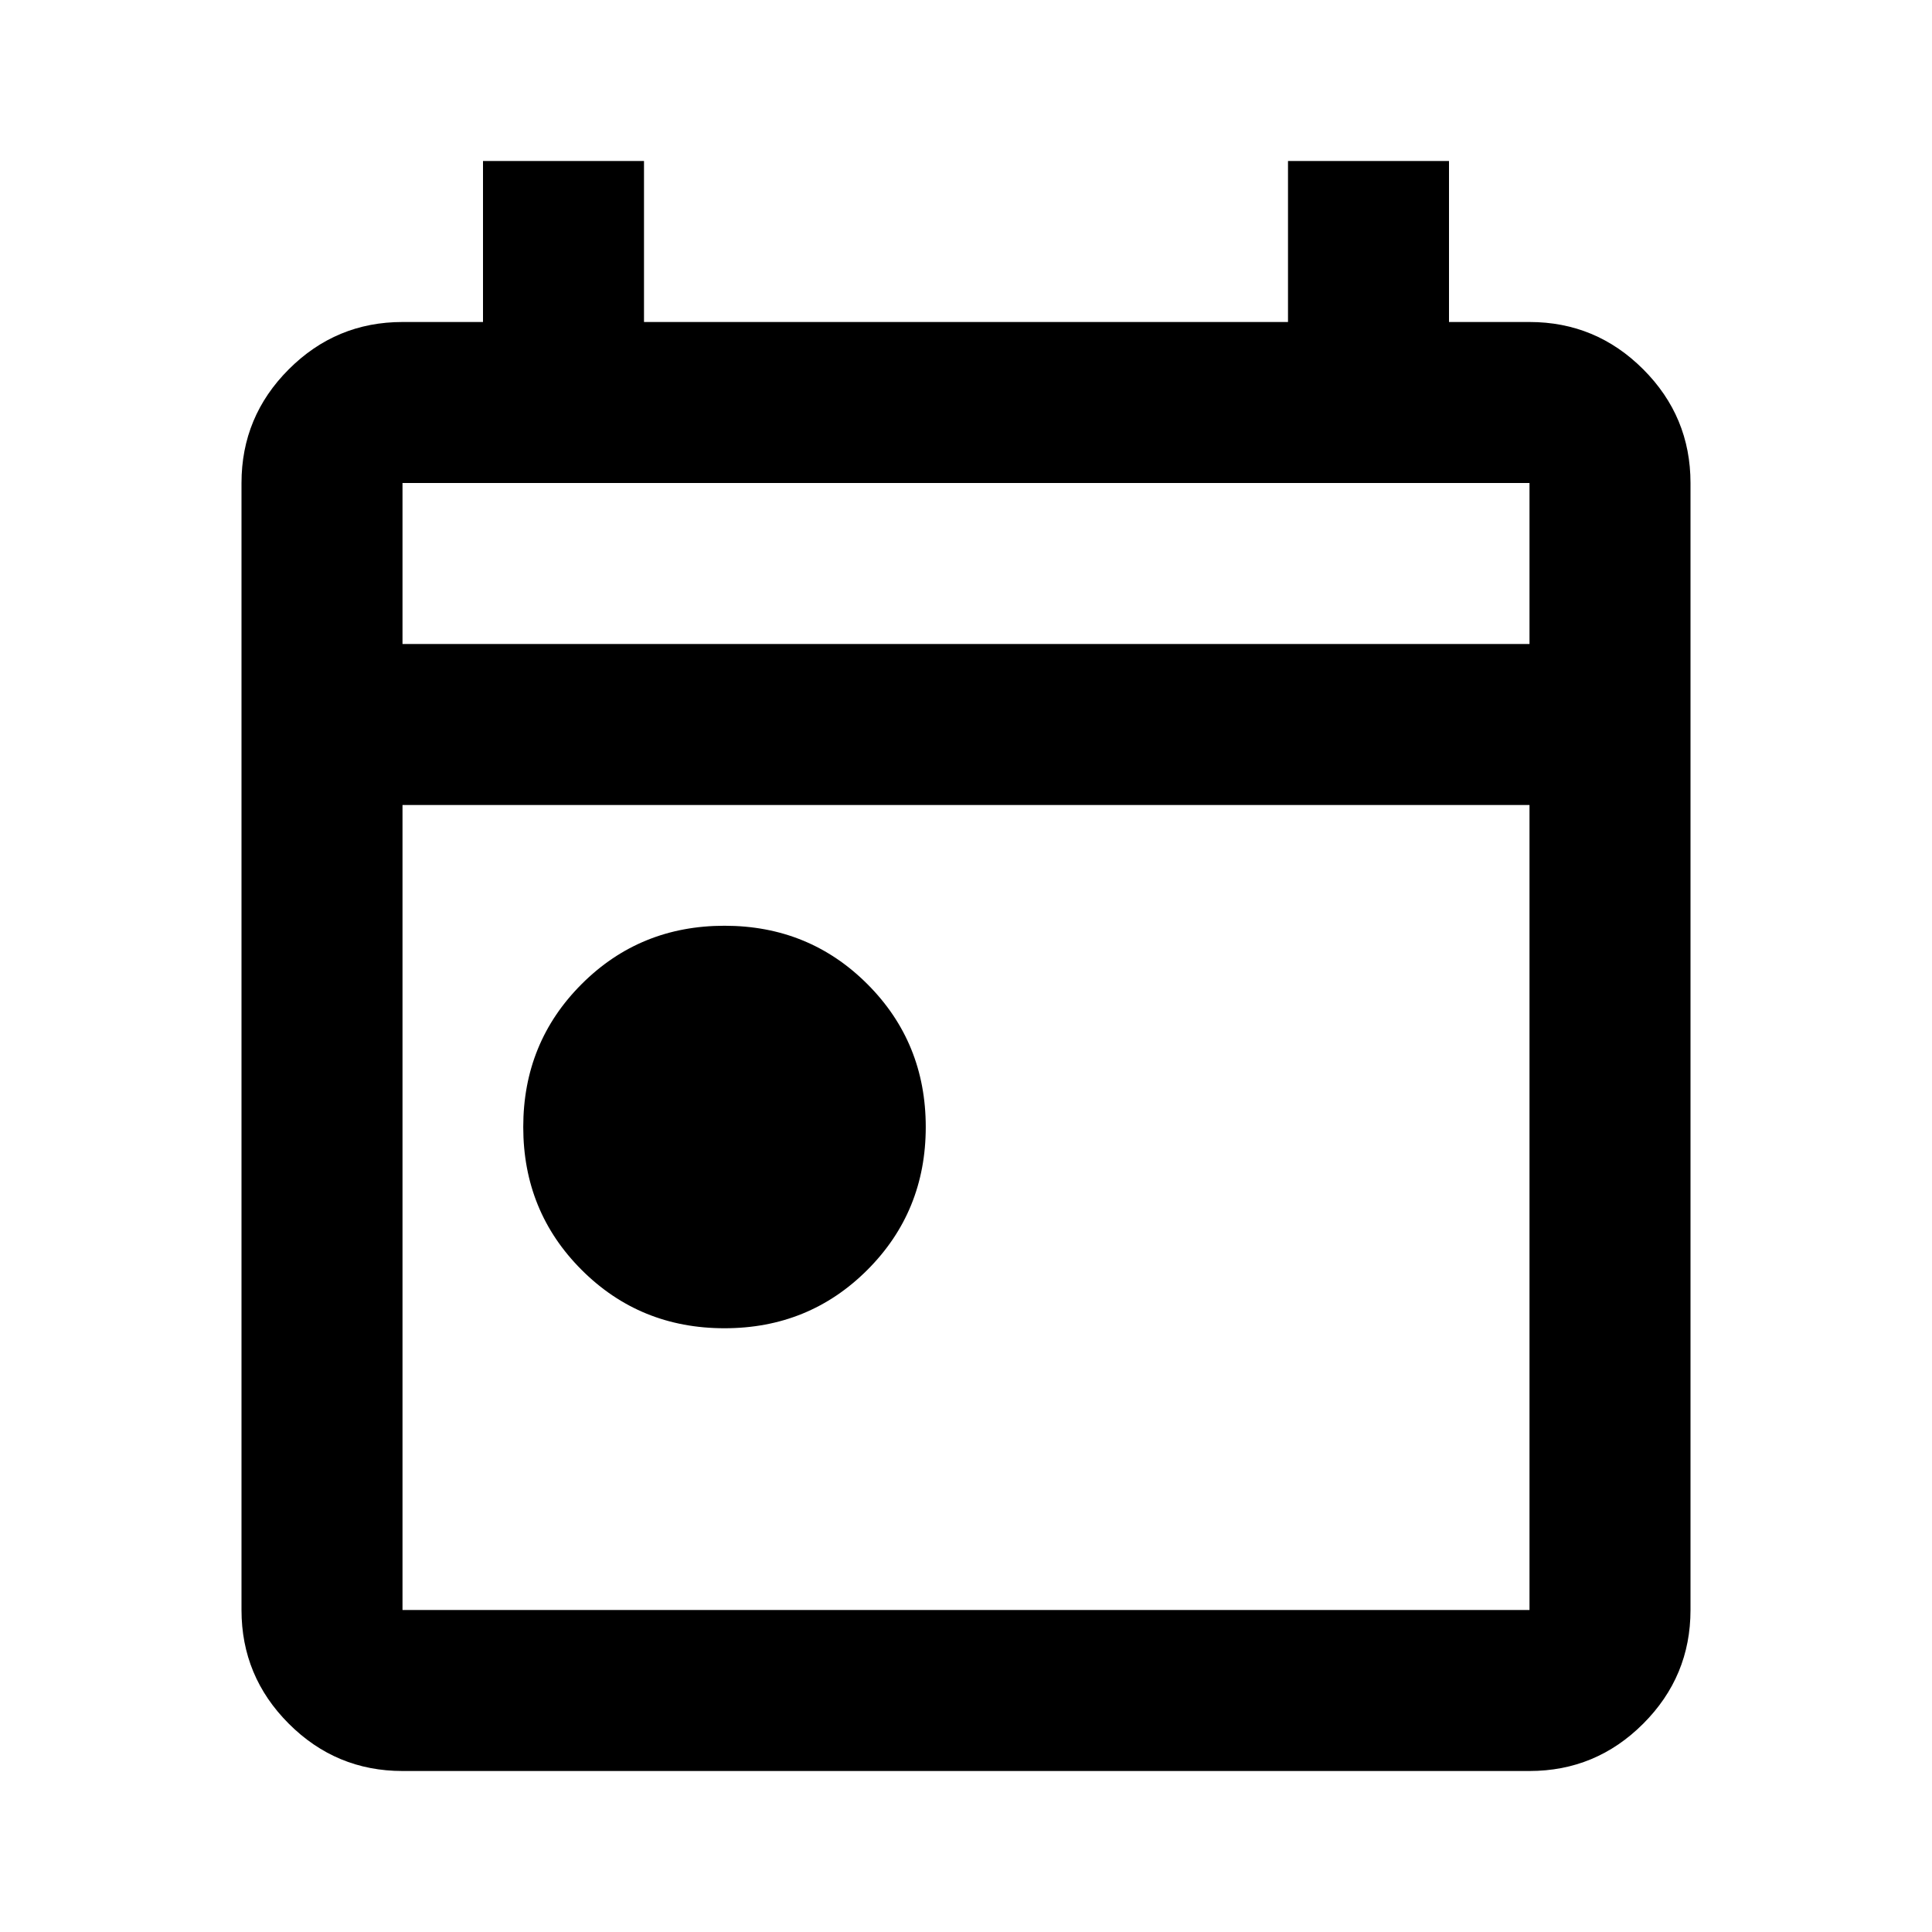
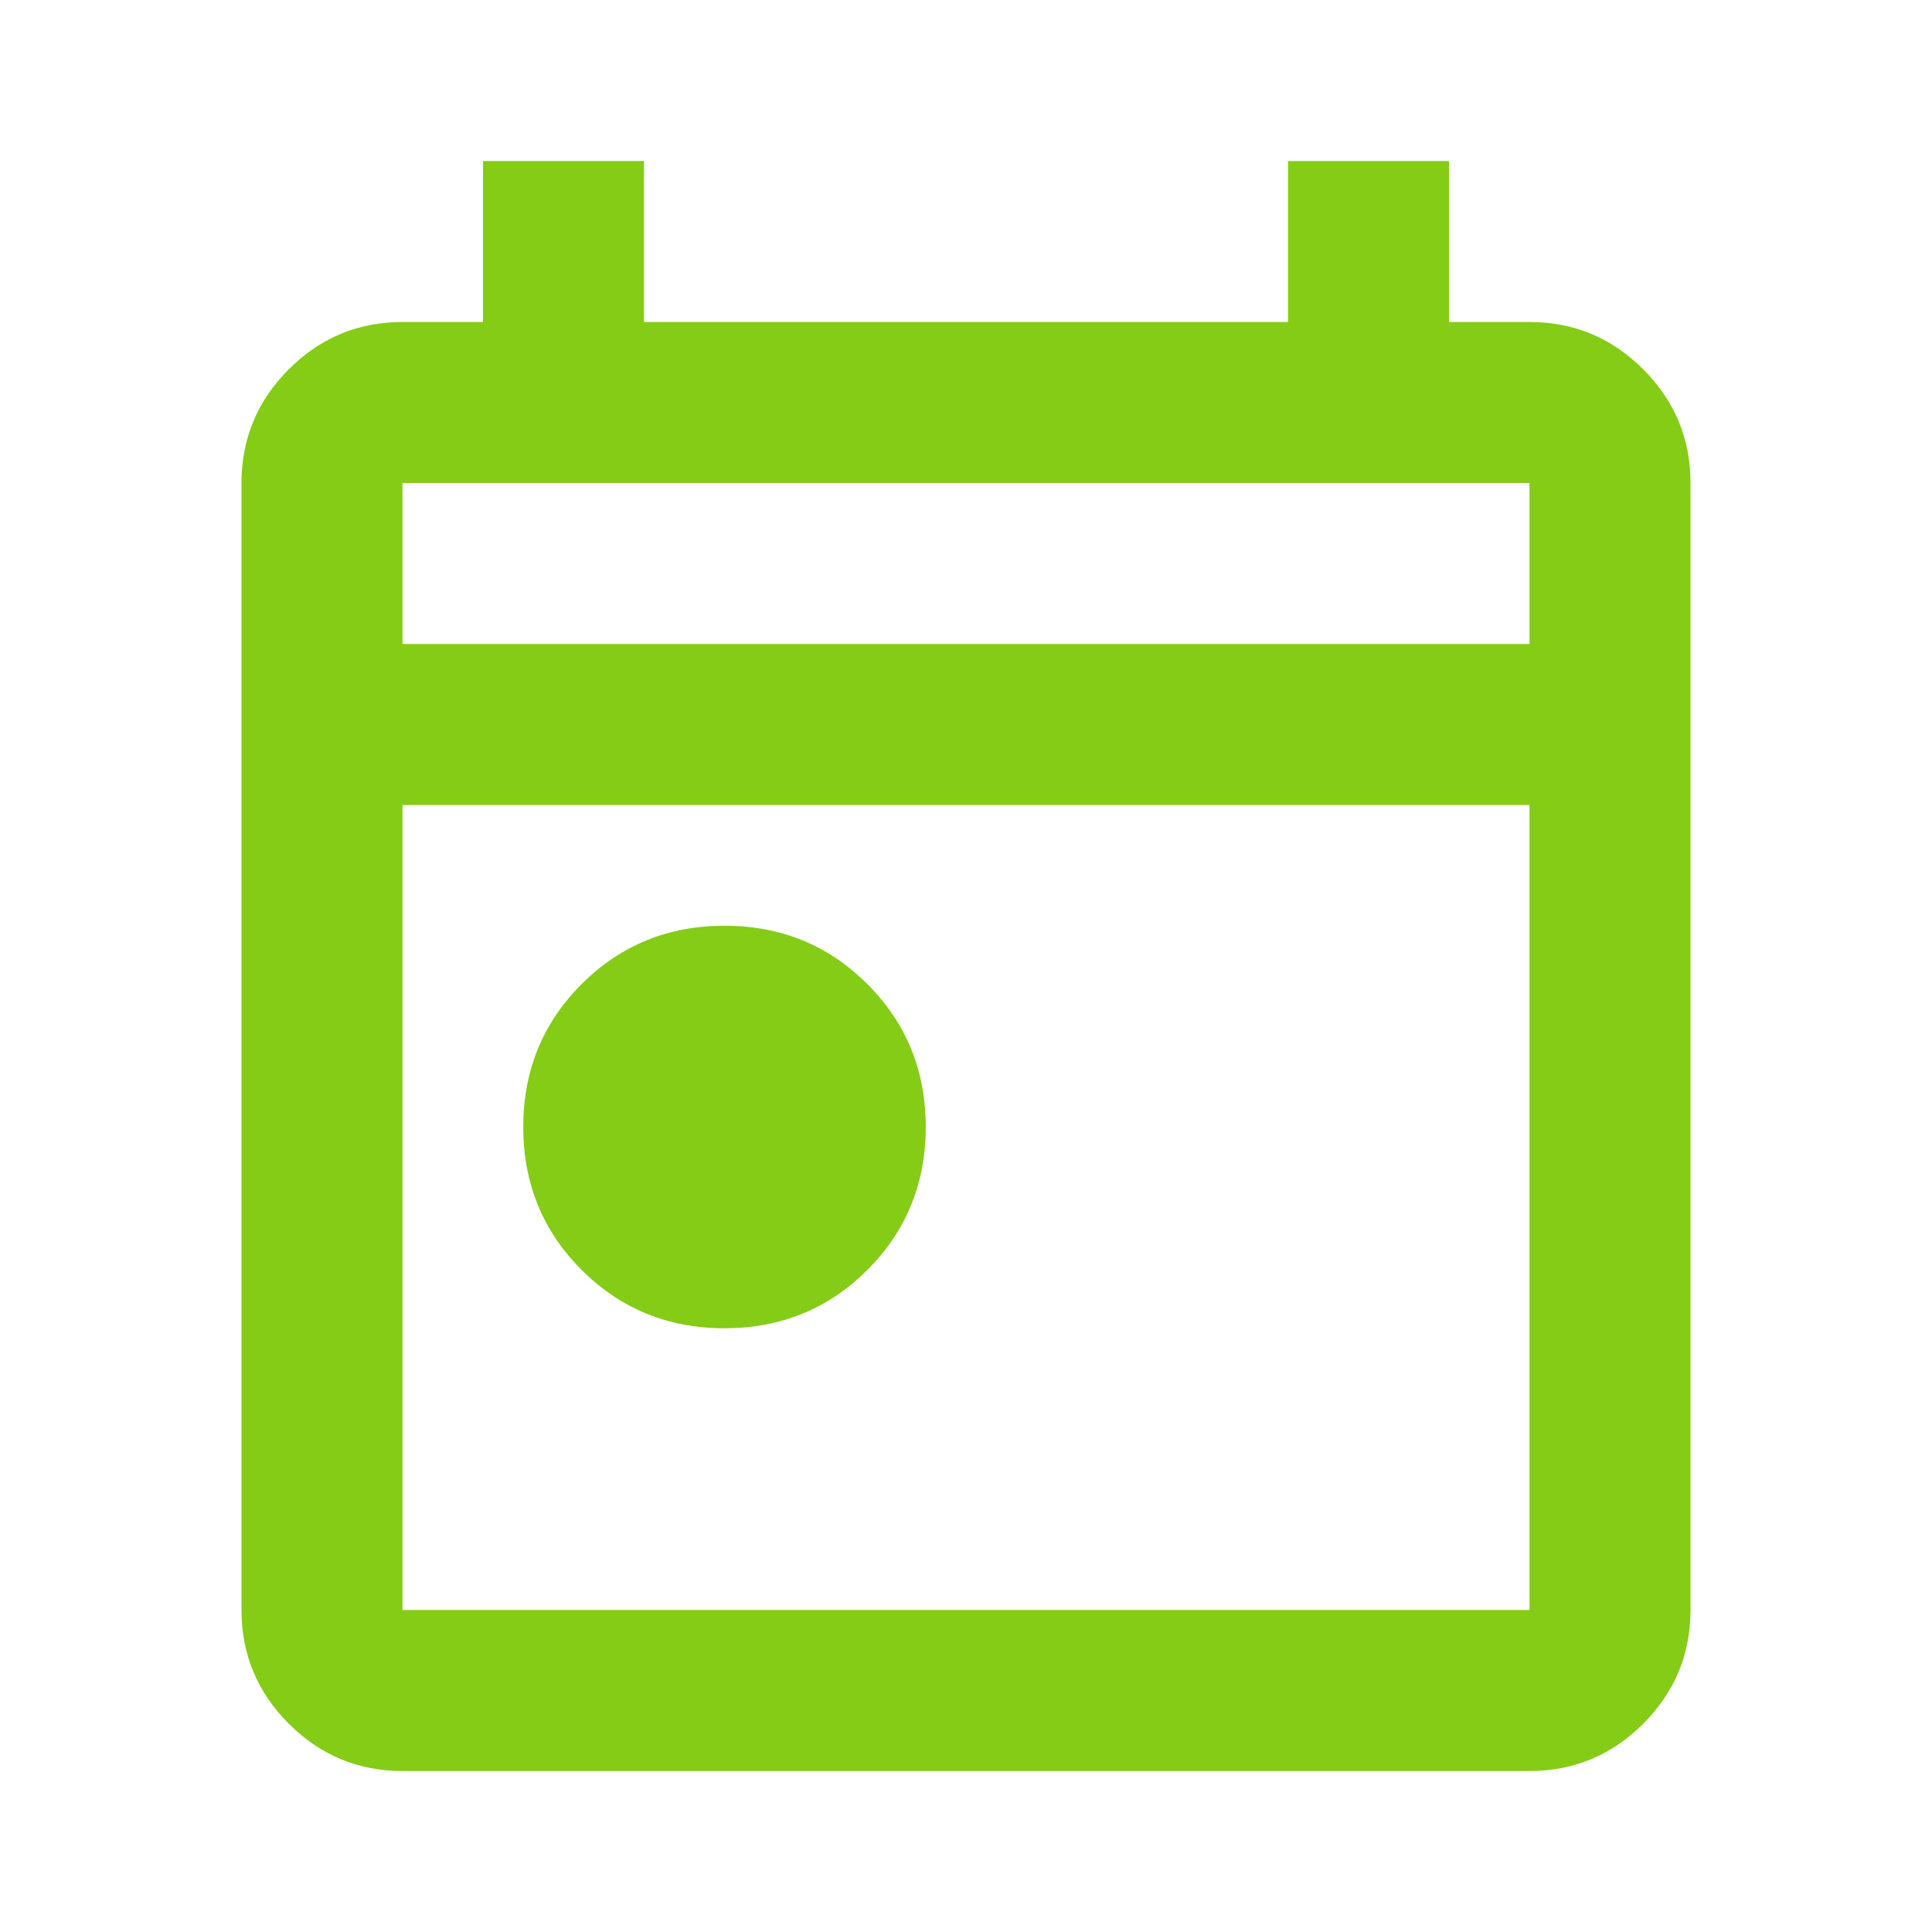
<svg xmlns="http://www.w3.org/2000/svg" height="24" viewBox="0 -960 960 960" width="24">
-   <path d="M360-300q-42 0-71-29t-29-71q0-42 29-71t71-29q42 0 71 29t29 71q0 42-29 71t-71 29ZM200-80q-33 0-56.5-23.5T120-160v-560q0-33 23.5-56.5T200-800h40v-80h80v80h320v-80h80v80h40q33 0 56.5 23.5T840-720v560q0 33-23.5 56.5T760-80H200Zm0-80h560v-400H200v400Zm0-480h560v-80H200v80Zm0 0v-80 80Z" />
+   <path d="M360-300q-42 0-71-29t-29-71q0-42 29-71t71-29q42 0 71 29t29 71q0 42-29 71t-71 29ZM200-80q-33 0-56.5-23.5T120-160v-560q0-33 23.5-56.5T200-800h40v-80h80v80h320v-80h80v80h40q33 0 56.5 23.5T840-720v560q0 33-23.5 56.5T760-80H200Zm0-80h560v-400H200v400Zm0-480h560v-80H200v80Zm0 0v-80 80Z" fill="#84cc16" />
</svg>
